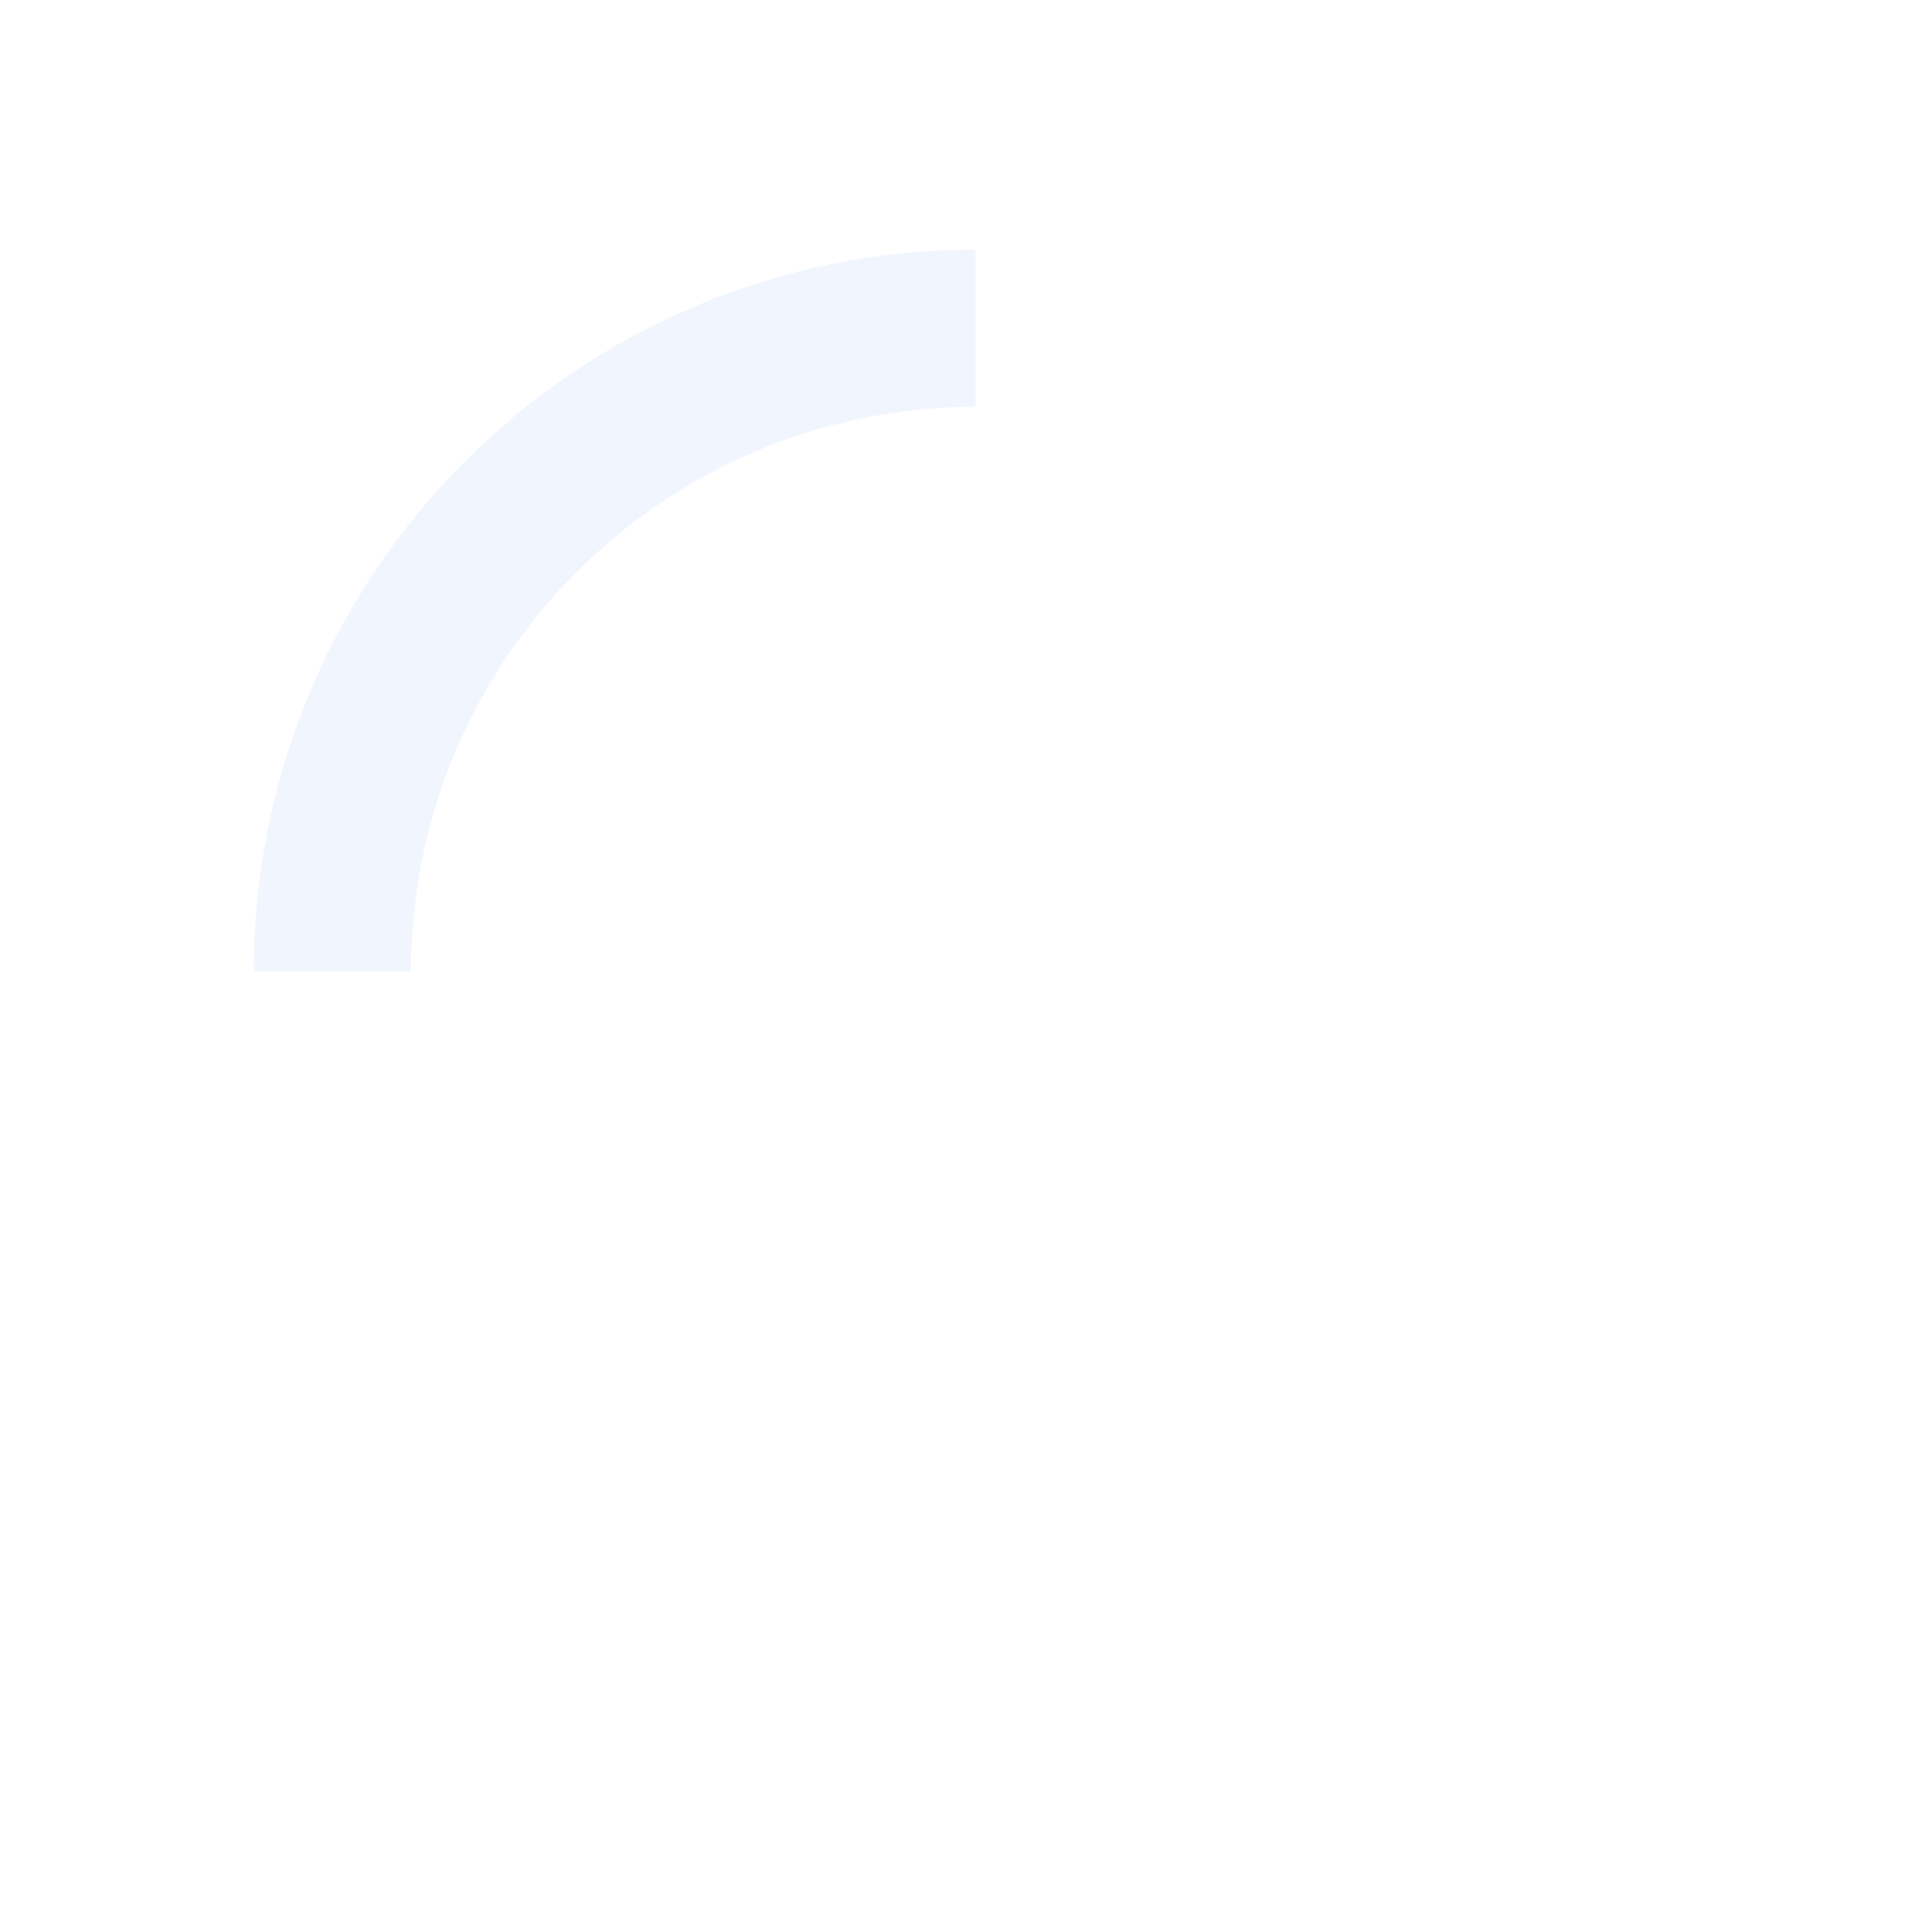
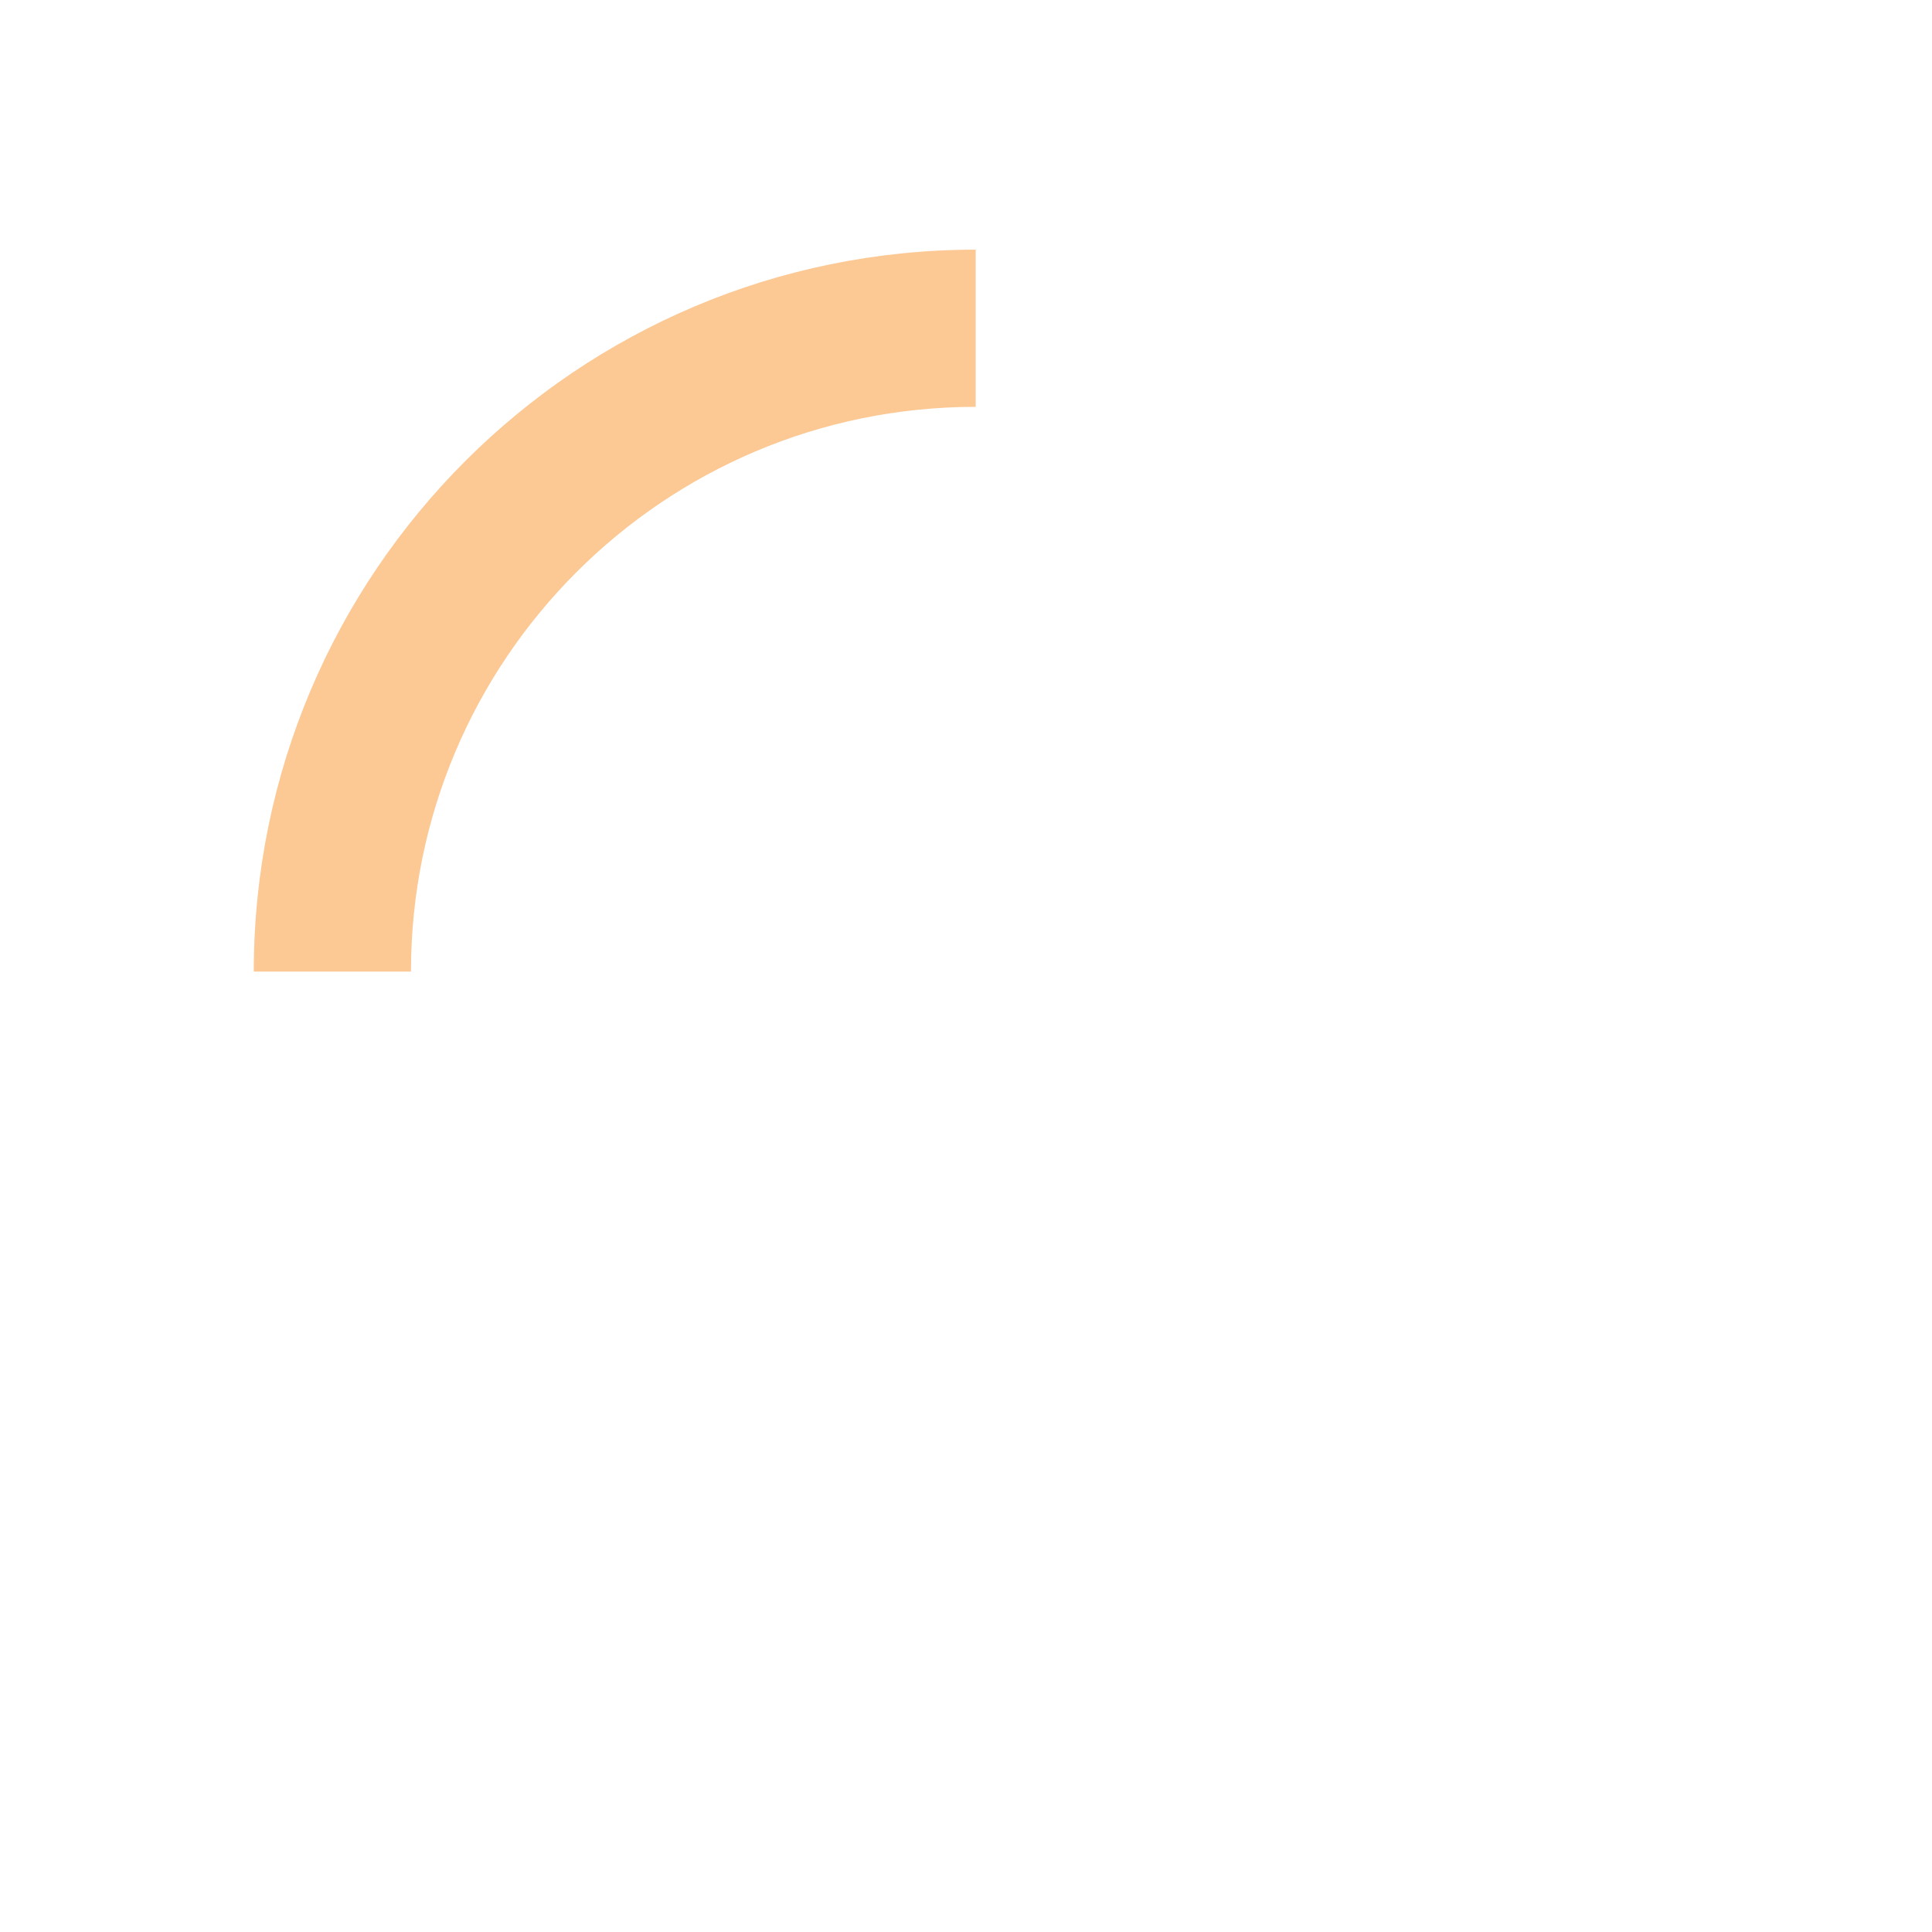
<svg xmlns="http://www.w3.org/2000/svg" version="1.1" id="loader-1" x="0px" y="0px" width="40px" height="40px" viewBox="0 0 50 50" style="enable-background:new 0 0 50 50;" xml:space="preserve">
-   <path fill="#F1F5FE" d="M25.251,6.461c-10.318,0-18.683,8.365-18.683,18.683h4.068c0-8.071,6.543-14.615,14.615-14.615V6.461z">
+   <path fill="#fcc894" d="M25.251,6.461c-10.318,0-18.683,8.365-18.683,18.683h4.068c0-8.071,6.543-14.615,14.615-14.615V6.461z">
    <animateTransform attributeType="xml" attributeName="transform" type="rotate" from="0 25 25" to="360 25 25" dur="0.6s" repeatCount="indefinite" />
  </path>
</svg>
